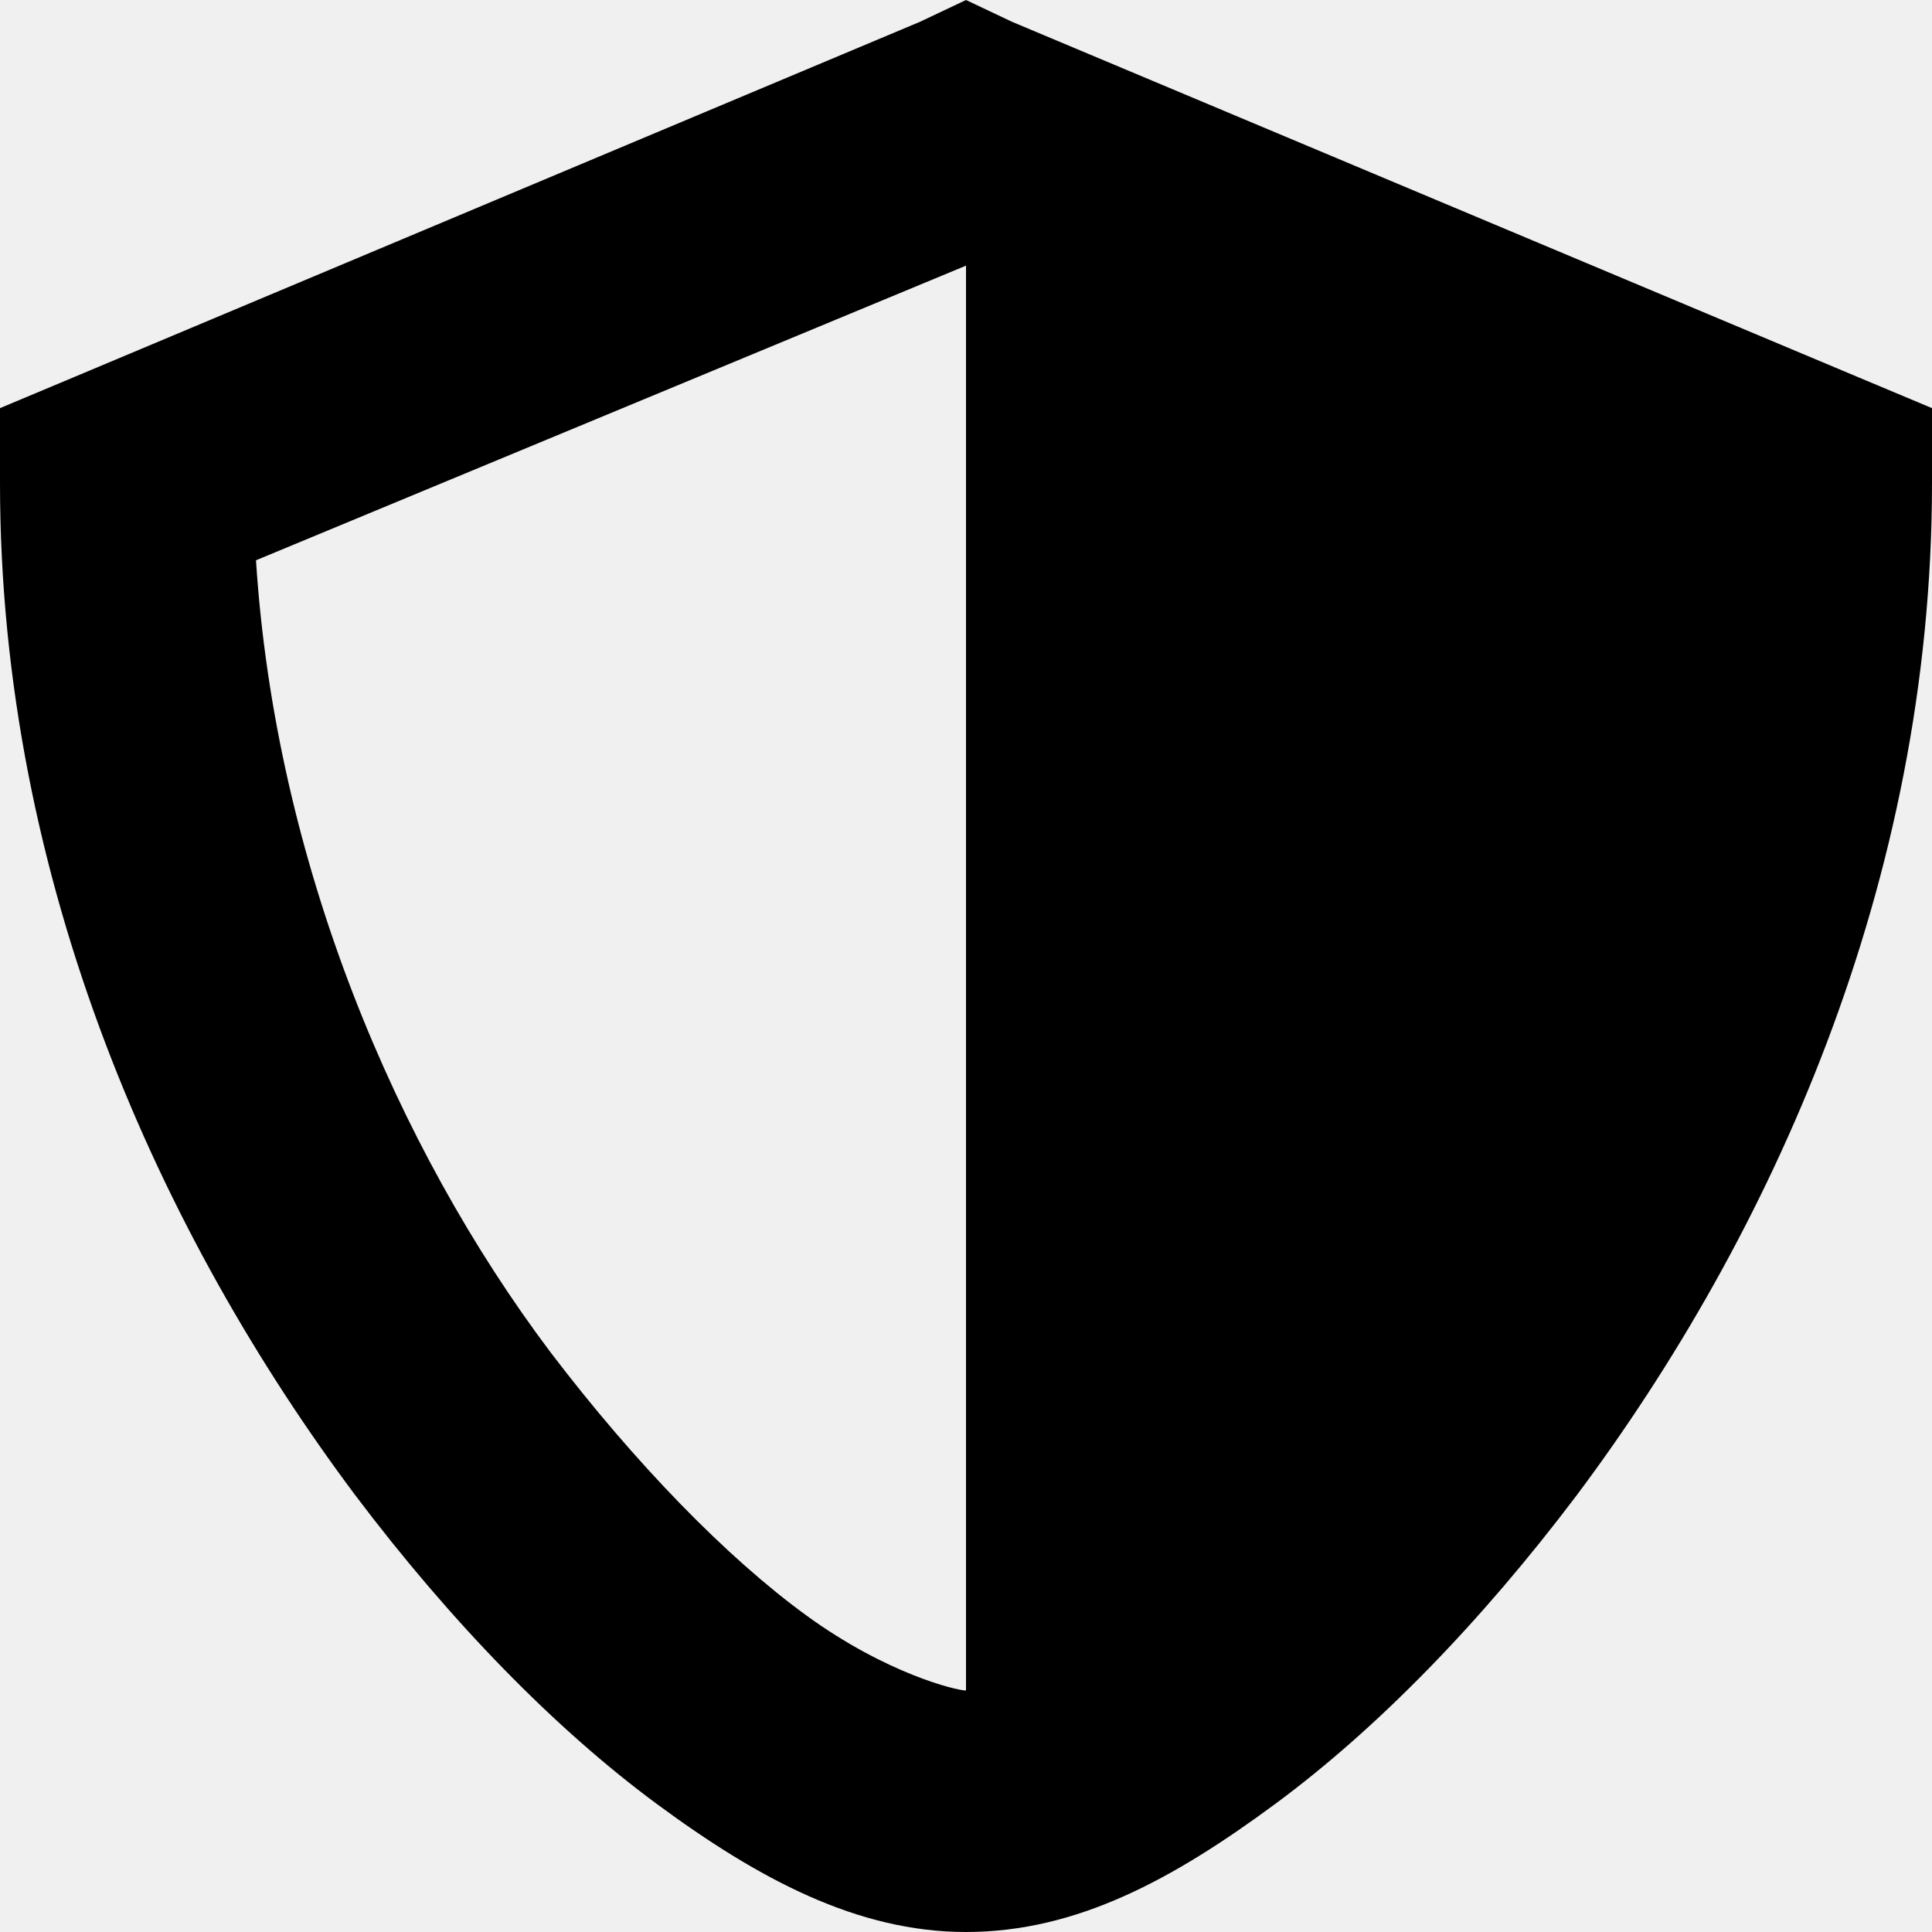
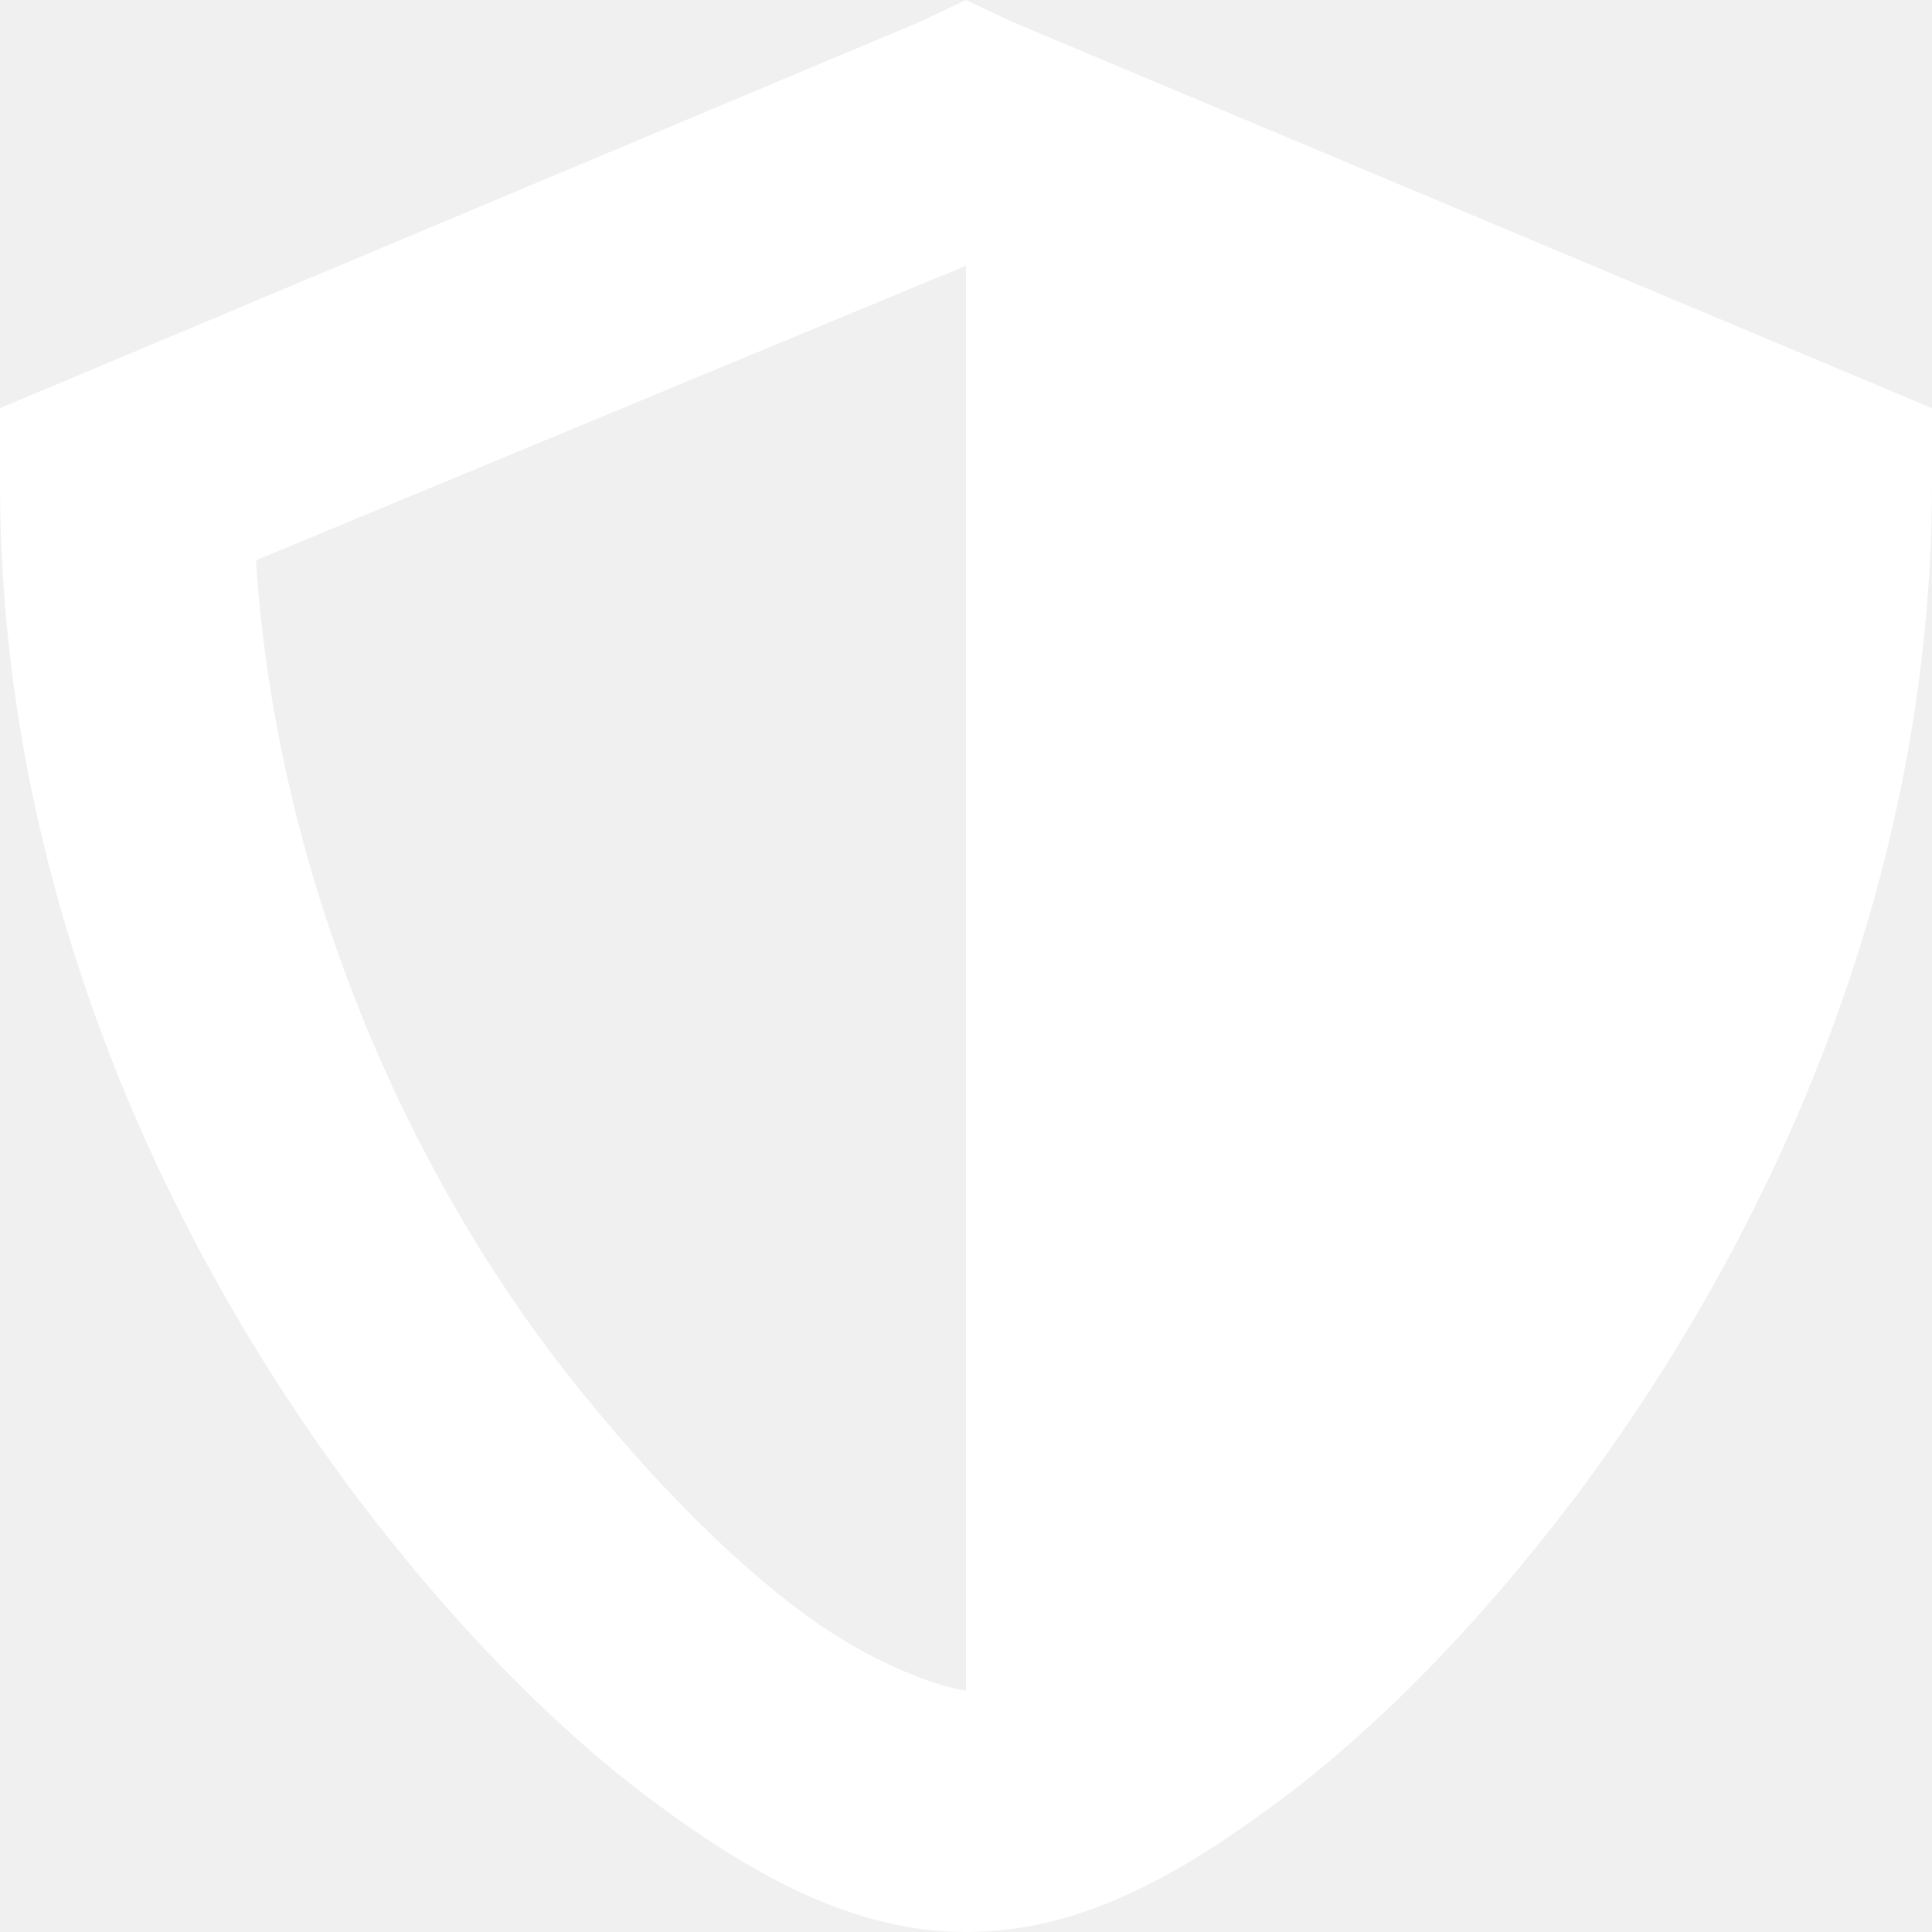
- <svg xmlns="http://www.w3.org/2000/svg" viewBox="0 0 8 8" fill="currentColor" aria-hidden="true">
+ <svg xmlns="http://www.w3.org/2000/svg" viewBox="0 0 8 8" fill="white" aria-hidden="true">
  <path d="M4 0l-.19.09-3.5 1.47-.31.13v.31c0 1.66.67 3.12 1.47 4.19.4.53.83.97 1.25 1.28.42.31.83.53 1.28.53.46 0 .86-.22 1.28-.53.42-.31.85-.75 1.25-1.28.8-1.07 1.47-2.53 1.47-4.19v-.31l-.31-.13-3.5-1.47-.19-.09zm0 1.09v5.91c-.04 0-.33-.07-.66-.31s-.71-.63-1.06-1.09c-.64-.85-1.14-2.03-1.22-3.28l2.94-1.22z" />
</svg>
